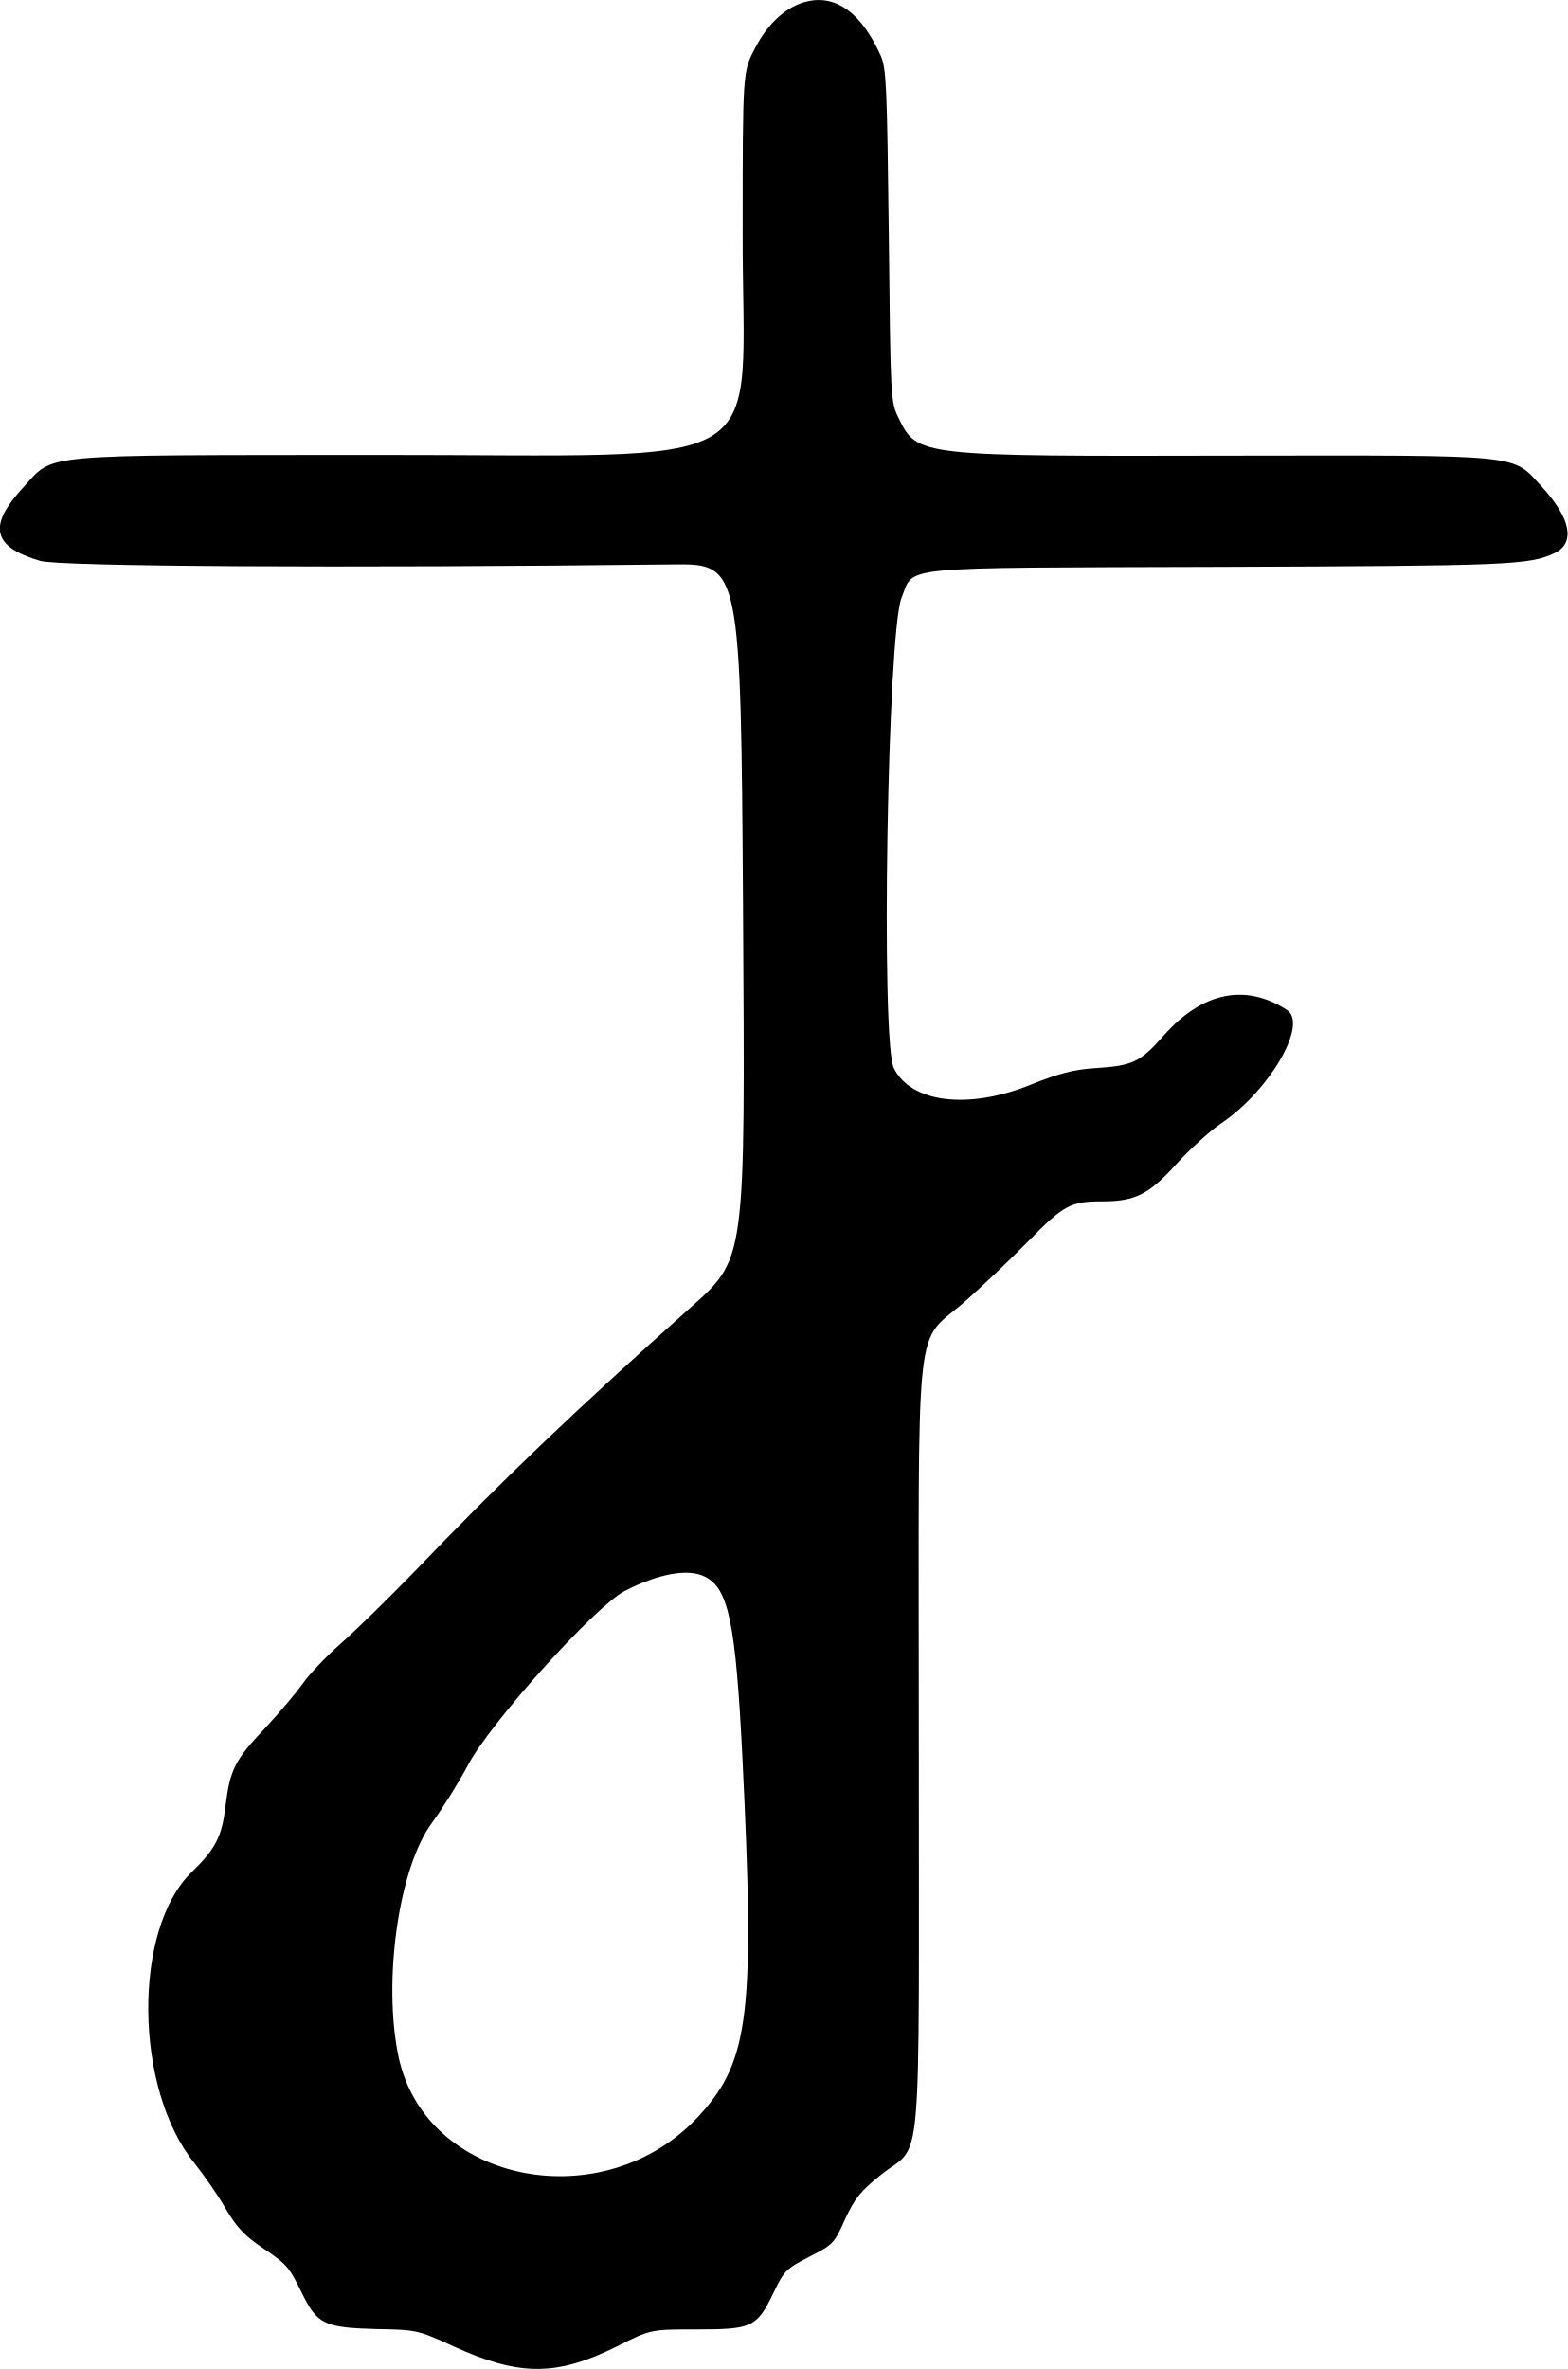
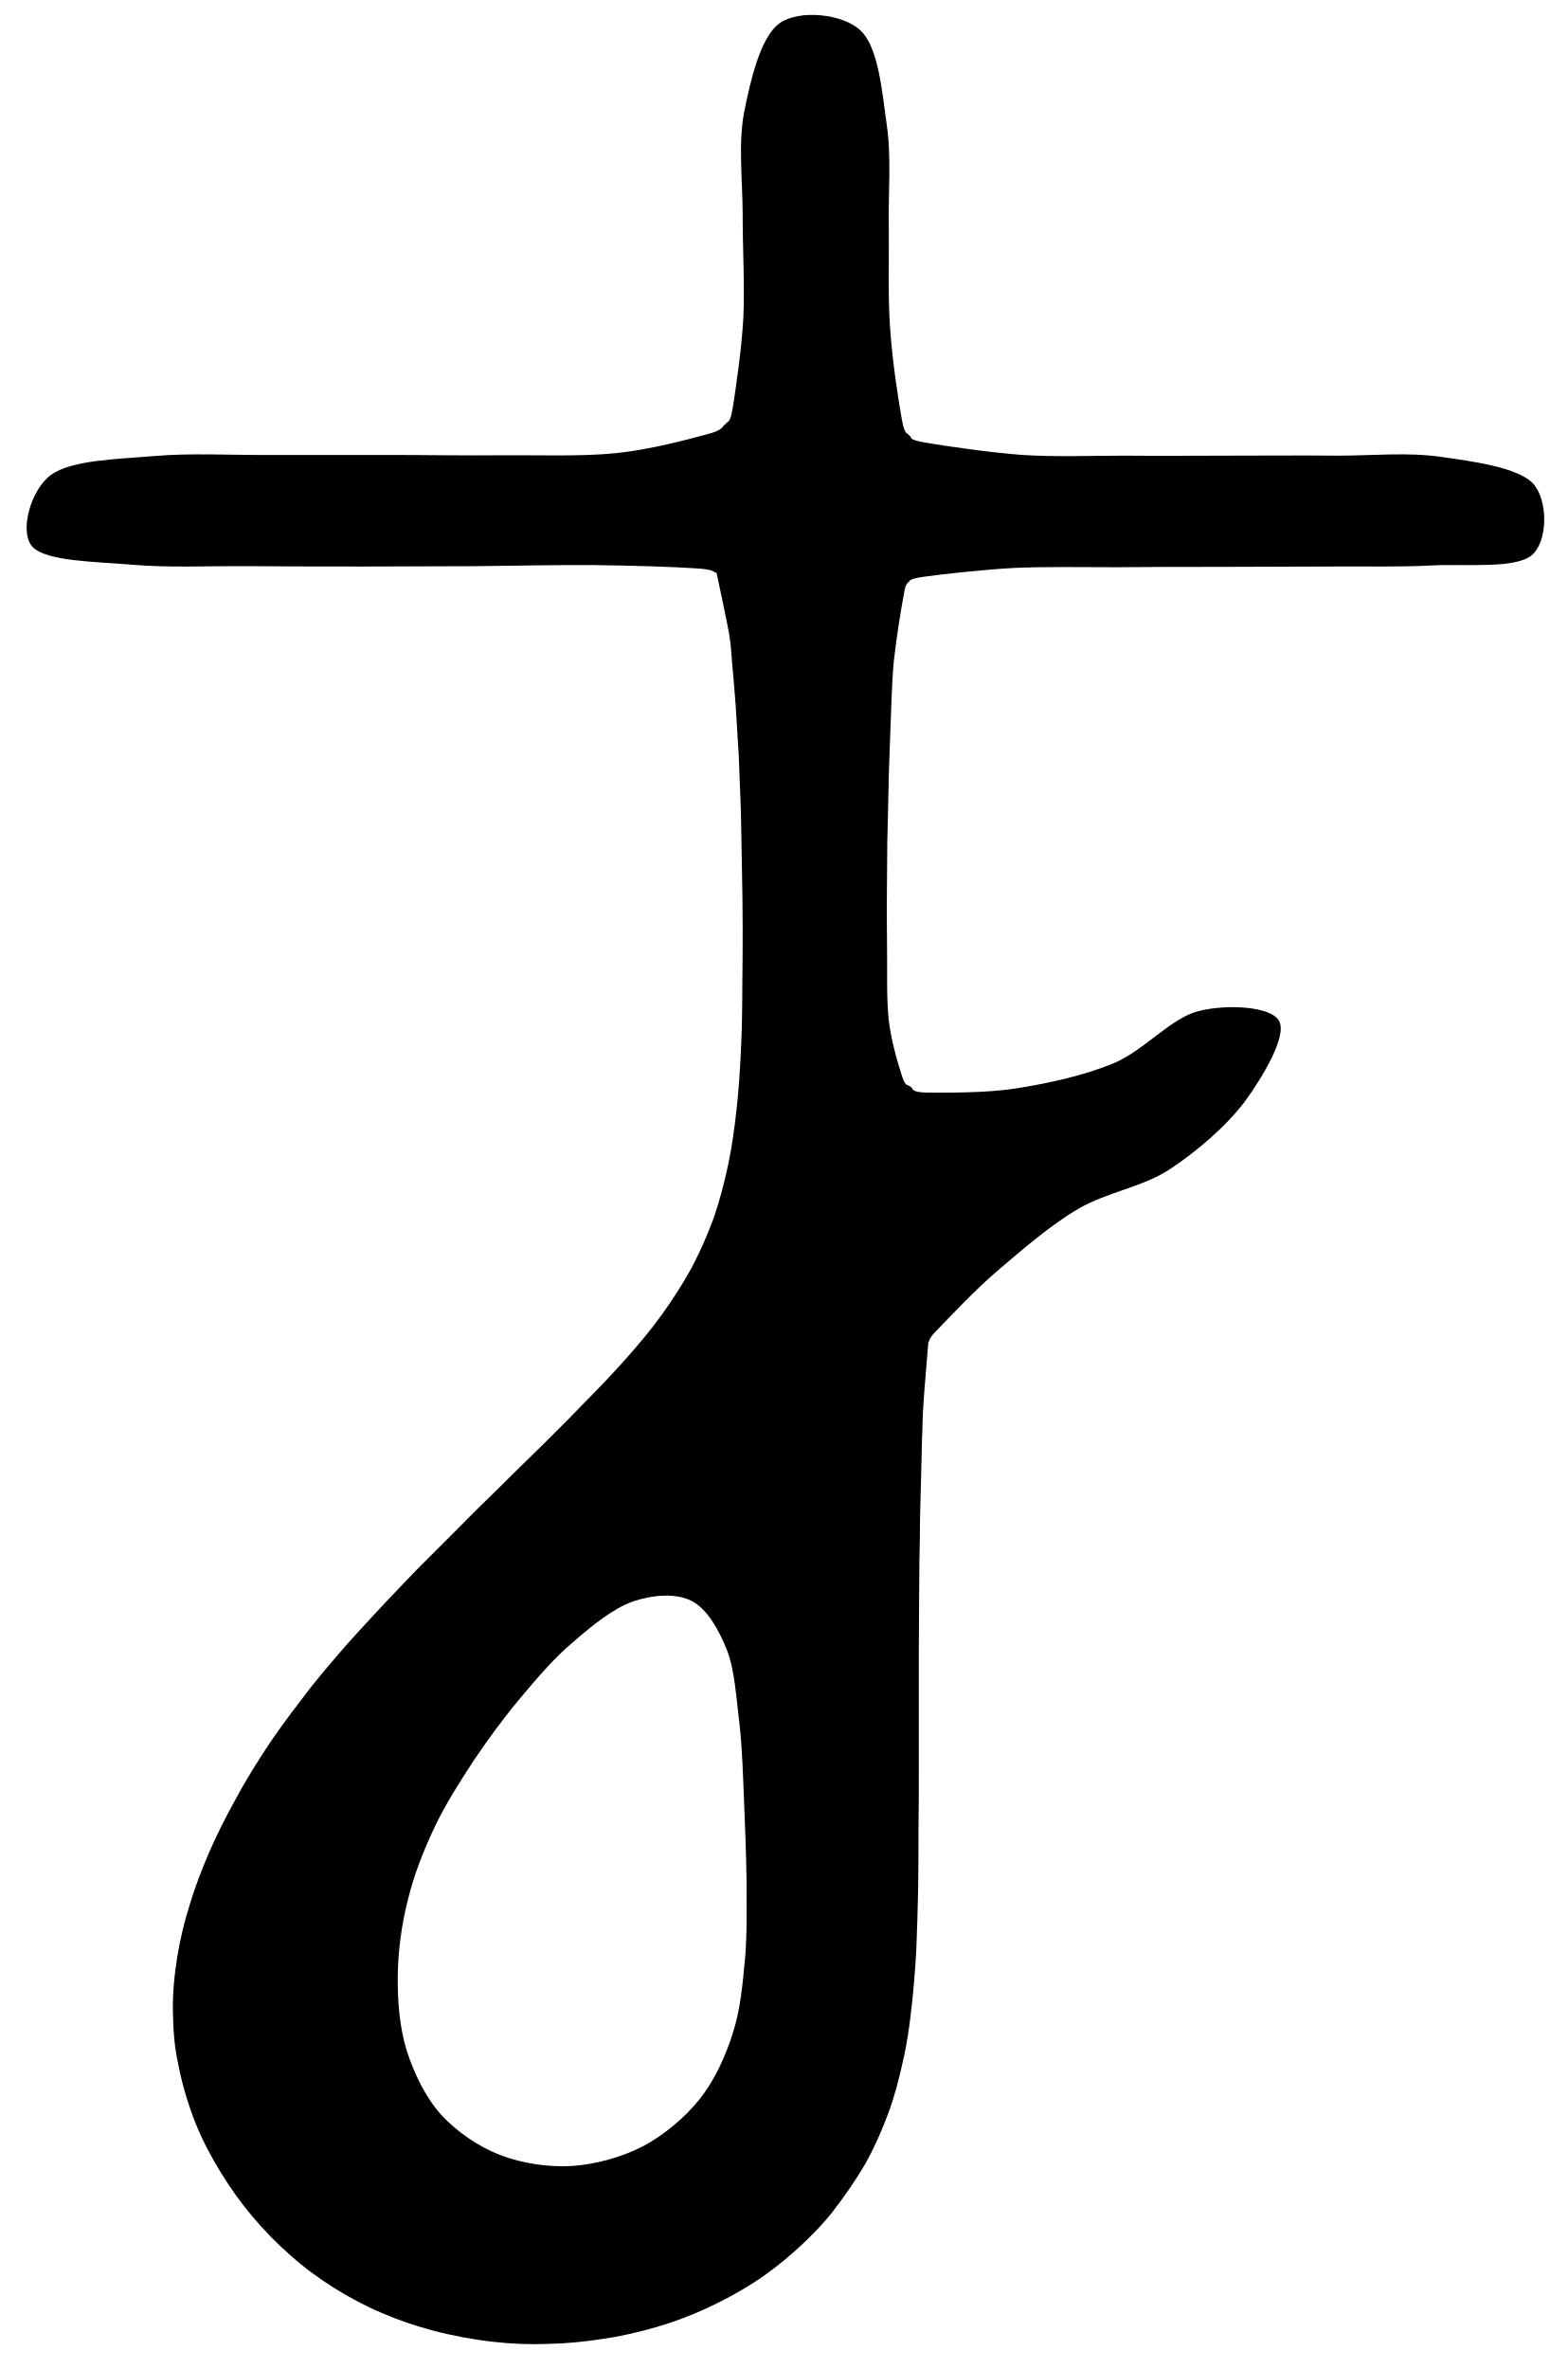
<svg xmlns="http://www.w3.org/2000/svg" viewBox="0 0 444.043 670.956">
-   <g transform="translate(-8.223566,691.2512) scale(0.1,-0.1)" fill="#000000" stroke="none">
-     <path d="M2371 6909 c-58 -12 -113 -61 -150 -133 -35 -67 -35 -67 -35 -524 -1 -696 115 -627 -1046 -628 -961 -1 -903 5 -991 -91 -102 -110 -89 -169 47 -209 54 -16 850 -21 1799 -10 183 2 186 -13 192 -966 6 -1025 10 -997 -158 -1147 -321 -287 -518 -474 -779 -746 -69 -71 -160 -160 -203 -198 -43 -38 -91 -89 -108 -114 -17 -24 -64 -80 -105 -124 -87 -92 -100 -118 -113 -222 -10 -86 -28 -121 -96 -187 -167 -162 -163 -613 8 -824 27 -34 67 -91 88 -128 31 -53 54 -77 102 -110 73 -49 78 -55 116 -133 42 -85 63 -95 208 -99 117 -2 119 -3 220 -49 186 -85 292 -85 463 0 95 48 95 48 225 48 158 0 171 6 218 103 30 63 36 69 102 103 67 34 71 38 101 106 28 60 43 79 103 127 118 94 106 -41 106 1222 0 1266 -16 1119 136 1255 46 41 124 115 174 166 101 103 120 113 210 113 94 0 132 20 210 106 37 41 94 93 128 116 137 93 245 281 185 320 -117 76 -240 51 -348 -71 -69 -78 -88 -87 -200 -94 -57 -4 -100 -15 -179 -47 -176 -71 -339 -51 -387 48 -37 77 -18 1230 22 1331 37 92 -31 85 899 88 821 3 879 5 951 39 60 29 46 99 -38 190 -84 91 -44 87 -873 86 -892 -2 -894 -2 -947 106 -23 47 -23 50 -28 517 -5 424 -7 474 -23 510 -53 118 -124 172 -206 154z m-292 -4462 c67 -33 87 -131 106 -507 36 -728 20 -863 -120 -1017 -268 -296 -778 -197 -854 165 -45 215 1 536 95 662 30 41 75 113 100 160 61 119 360 451 445 496 97 50 181 65 228 41z" />
+   <g transform="translate(-8.223566,691.2512) scale(0.1,-0.1)" fill="#000000" stroke="none" fill-rule="evenodd">
+     <path d="M 2138 5712 C 2126 5705 2135 5695 2083 5682 C 2031 5668 1925 5639 1826 5629 C 1728 5619 1602 5624 1495 5623 C 1388 5622 1291 5624 1184 5624 C 1077 5624 962 5624 852 5624 C 741 5623 624 5630 520 5621 C 416 5612 284 5610 226 5567 C 169 5525 136 5406 174 5364 C 213 5322 355 5322 458 5313 C 560 5304 679 5310 790 5309 C 900 5308 1014 5308 1122 5308 C 1229 5308 1326 5309 1433 5309 C 1540 5310 1662 5313 1765 5312 C 1868 5311 1993 5307 2050 5303 C 2108 5300 2099 5293 2112 5290 C 2120 5253 2139 5164 2147 5121 C 2154 5079 2153 5070 2156 5036 C 2159 5002 2163 4961 2166 4917 C 2169 4872 2172 4823 2175 4772 C 2177 4722 2179 4668 2181 4615 C 2182 4561 2183 4506 2184 4451 C 2185 4397 2186 4341 2186 4286 C 2186 4231 2186 4179 2185 4121 C 2185 4062 2184 3993 2181 3935 C 2178 3877 2175 3826 2169 3773 C 2163 3719 2156 3666 2145 3614 C 2134 3563 2121 3512 2104 3463 C 2086 3414 2065 3367 2041 3321 C 2016 3276 1988 3232 1957 3189 C 1926 3146 1894 3108 1856 3065 C 1818 3022 1771 2973 1730 2932 C 1690 2890 1653 2854 1614 2815 C 1574 2776 1535 2738 1496 2699 C 1456 2660 1417 2622 1378 2582 C 1339 2543 1300 2504 1261 2465 C 1223 2425 1184 2385 1147 2345 C 1110 2305 1072 2264 1037 2223 C 1001 2181 968 2142 934 2096 C 899 2051 859 1996 828 1948 C 797 1900 771 1857 746 1810 C 720 1763 696 1715 675 1667 C 654 1618 635 1569 620 1519 C 604 1469 592 1418 584 1368 C 576 1317 571 1265 572 1214 C 573 1164 576 1115 588 1062 C 598 1009 617 947 637 897 C 658 846 681 803 708 759 C 735 715 765 673 798 634 C 832 594 868 557 906 524 C 944 490 985 460 1028 433 C 1071 406 1116 382 1163 362 C 1210 342 1255 326 1308 312 C 1360 298 1424 286 1479 280 C 1533 274 1582 272 1634 274 C 1685 275 1737 280 1788 288 C 1839 295 1890 307 1939 321 C 1988 335 2036 353 2082 374 C 2128 395 2172 419 2215 446 C 2257 473 2297 504 2334 537 C 2372 571 2406 605 2439 646 C 2472 688 2508 740 2535 787 C 2561 834 2580 878 2598 926 C 2616 974 2629 1024 2640 1075 C 2652 1126 2659 1178 2665 1232 C 2671 1285 2675 1339 2678 1393 C 2680 1448 2682 1503 2683 1558 C 2684 1612 2684 1664 2684 1723 C 2685 1782 2685 1851 2685 1910 C 2685 1968 2685 2020 2685 2076 C 2685 2131 2685 2186 2685 2241 C 2685 2296 2686 2351 2686 2405 C 2686 2459 2687 2513 2688 2564 C 2688 2615 2690 2666 2691 2712 C 2692 2757 2693 2799 2694 2836 C 2696 2874 2695 2890 2698 2936 C 2701 2982 2709 3072 2712 3111 C 2719 3120 2708 3117 2742 3151 C 2775 3185 2846 3261 2912 3317 C 2978 3373 3057 3442 3137 3489 C 3218 3536 3314 3549 3393 3599 C 3471 3650 3555 3722 3608 3792 C 3660 3863 3728 3978 3706 4020 C 3685 4063 3556 4069 3478 4049 C 3400 4030 3325 3939 3239 3902 C 3153 3866 3050 3844 2961 3830 C 2872 3816 2758 3818 2708 3818 C 2658 3819 2671 3831 2661 3835 C 2656 3841 2648 3832 2638 3863 C 2628 3894 2607 3961 2600 4022 C 2593 4084 2596 4161 2595 4230 C 2594 4299 2594 4372 2595 4437 C 2595 4503 2596 4558 2598 4624 C 2599 4690 2601 4762 2604 4831 C 2607 4900 2608 4973 2614 5038 C 2621 5104 2635 5189 2642 5226 C 2648 5264 2651 5254 2653 5262 C 2663 5266 2649 5272 2699 5279 C 2749 5286 2864 5299 2955 5304 C 3046 5308 3149 5306 3245 5306 C 3342 5307 3436 5307 3536 5307 C 3636 5307 3747 5308 3847 5308 C 3947 5309 4042 5306 4138 5311 C 4233 5316 4372 5301 4420 5339 C 4468 5378 4468 5496 4425 5543 C 4382 5589 4253 5606 4161 5619 C 4068 5632 3971 5622 3871 5622 C 3770 5623 3660 5622 3559 5622 C 3459 5622 3366 5621 3269 5622 C 3172 5622 3073 5618 2978 5624 C 2884 5631 2756 5650 2703 5659 C 2649 5668 2668 5675 2658 5679 C 2653 5689 2646 5675 2637 5724 C 2628 5774 2610 5888 2604 5979 C 2597 6070 2601 6172 2600 6269 C 2598 6366 2608 6467 2594 6560 C 2581 6652 2571 6778 2520 6826 C 2470 6874 2346 6886 2291 6847 C 2236 6808 2208 6684 2190 6594 C 2173 6503 2186 6400 2186 6304 C 2186 6207 2192 6104 2188 6013 C 2183 5922 2166 5808 2158 5758 C 2150 5708 2143 5722 2138 5712 Z M 2042 2378 C 2086 2355 2119 2296 2142 2238 C 2164 2180 2168 2101 2177 2030 C 2185 1958 2187 1883 2190 1809 C 2193 1736 2196 1662 2197 1588 C 2197 1514 2199 1440 2193 1368 C 2186 1295 2180 1221 2158 1154 C 2137 1087 2106 1020 2064 967 C 2021 914 1964 866 1904 834 C 1844 803 1771 783 1704 778 C 1636 774 1561 785 1499 809 C 1437 833 1376 875 1331 924 C 1287 974 1255 1040 1234 1106 C 1214 1171 1208 1247 1209 1318 C 1210 1389 1220 1463 1238 1533 C 1255 1603 1282 1671 1313 1737 C 1344 1802 1384 1865 1424 1926 C 1465 1987 1509 2047 1556 2103 C 1603 2159 1652 2217 1706 2262 C 1759 2308 1820 2358 1876 2377 C 1932 2396 1998 2401 2042 2378 Z" />
  </g>
</svg>
